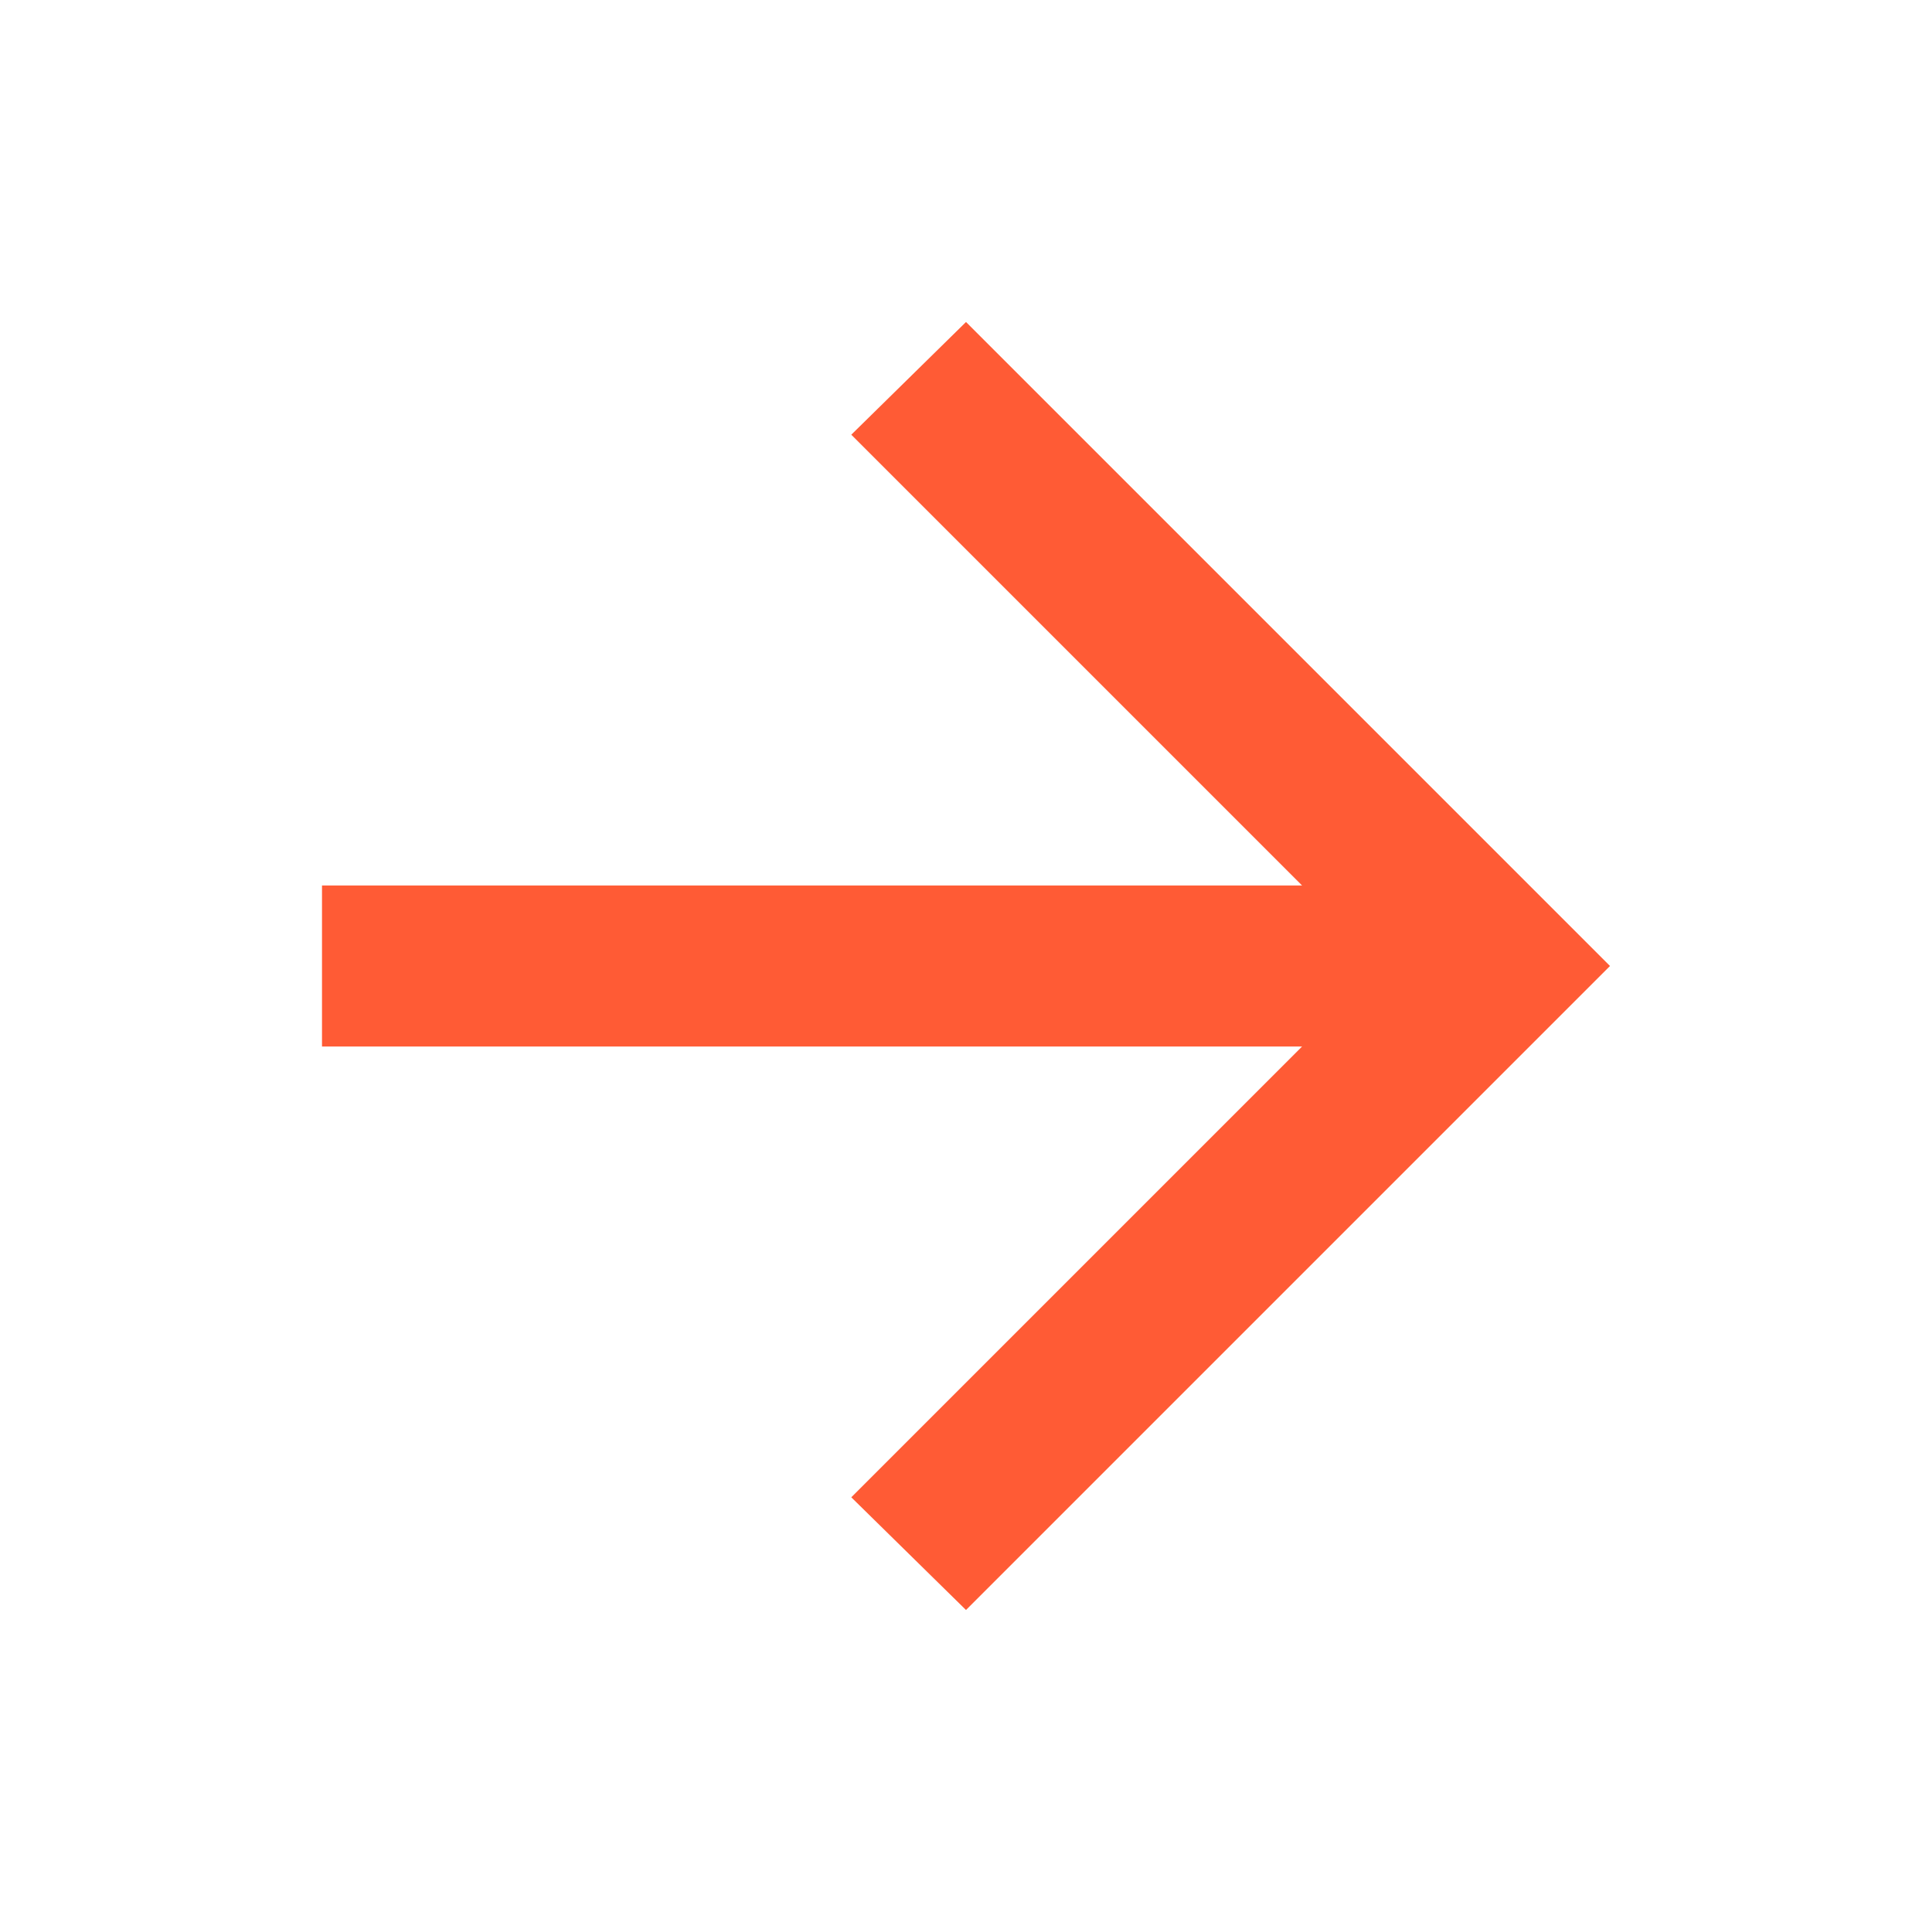
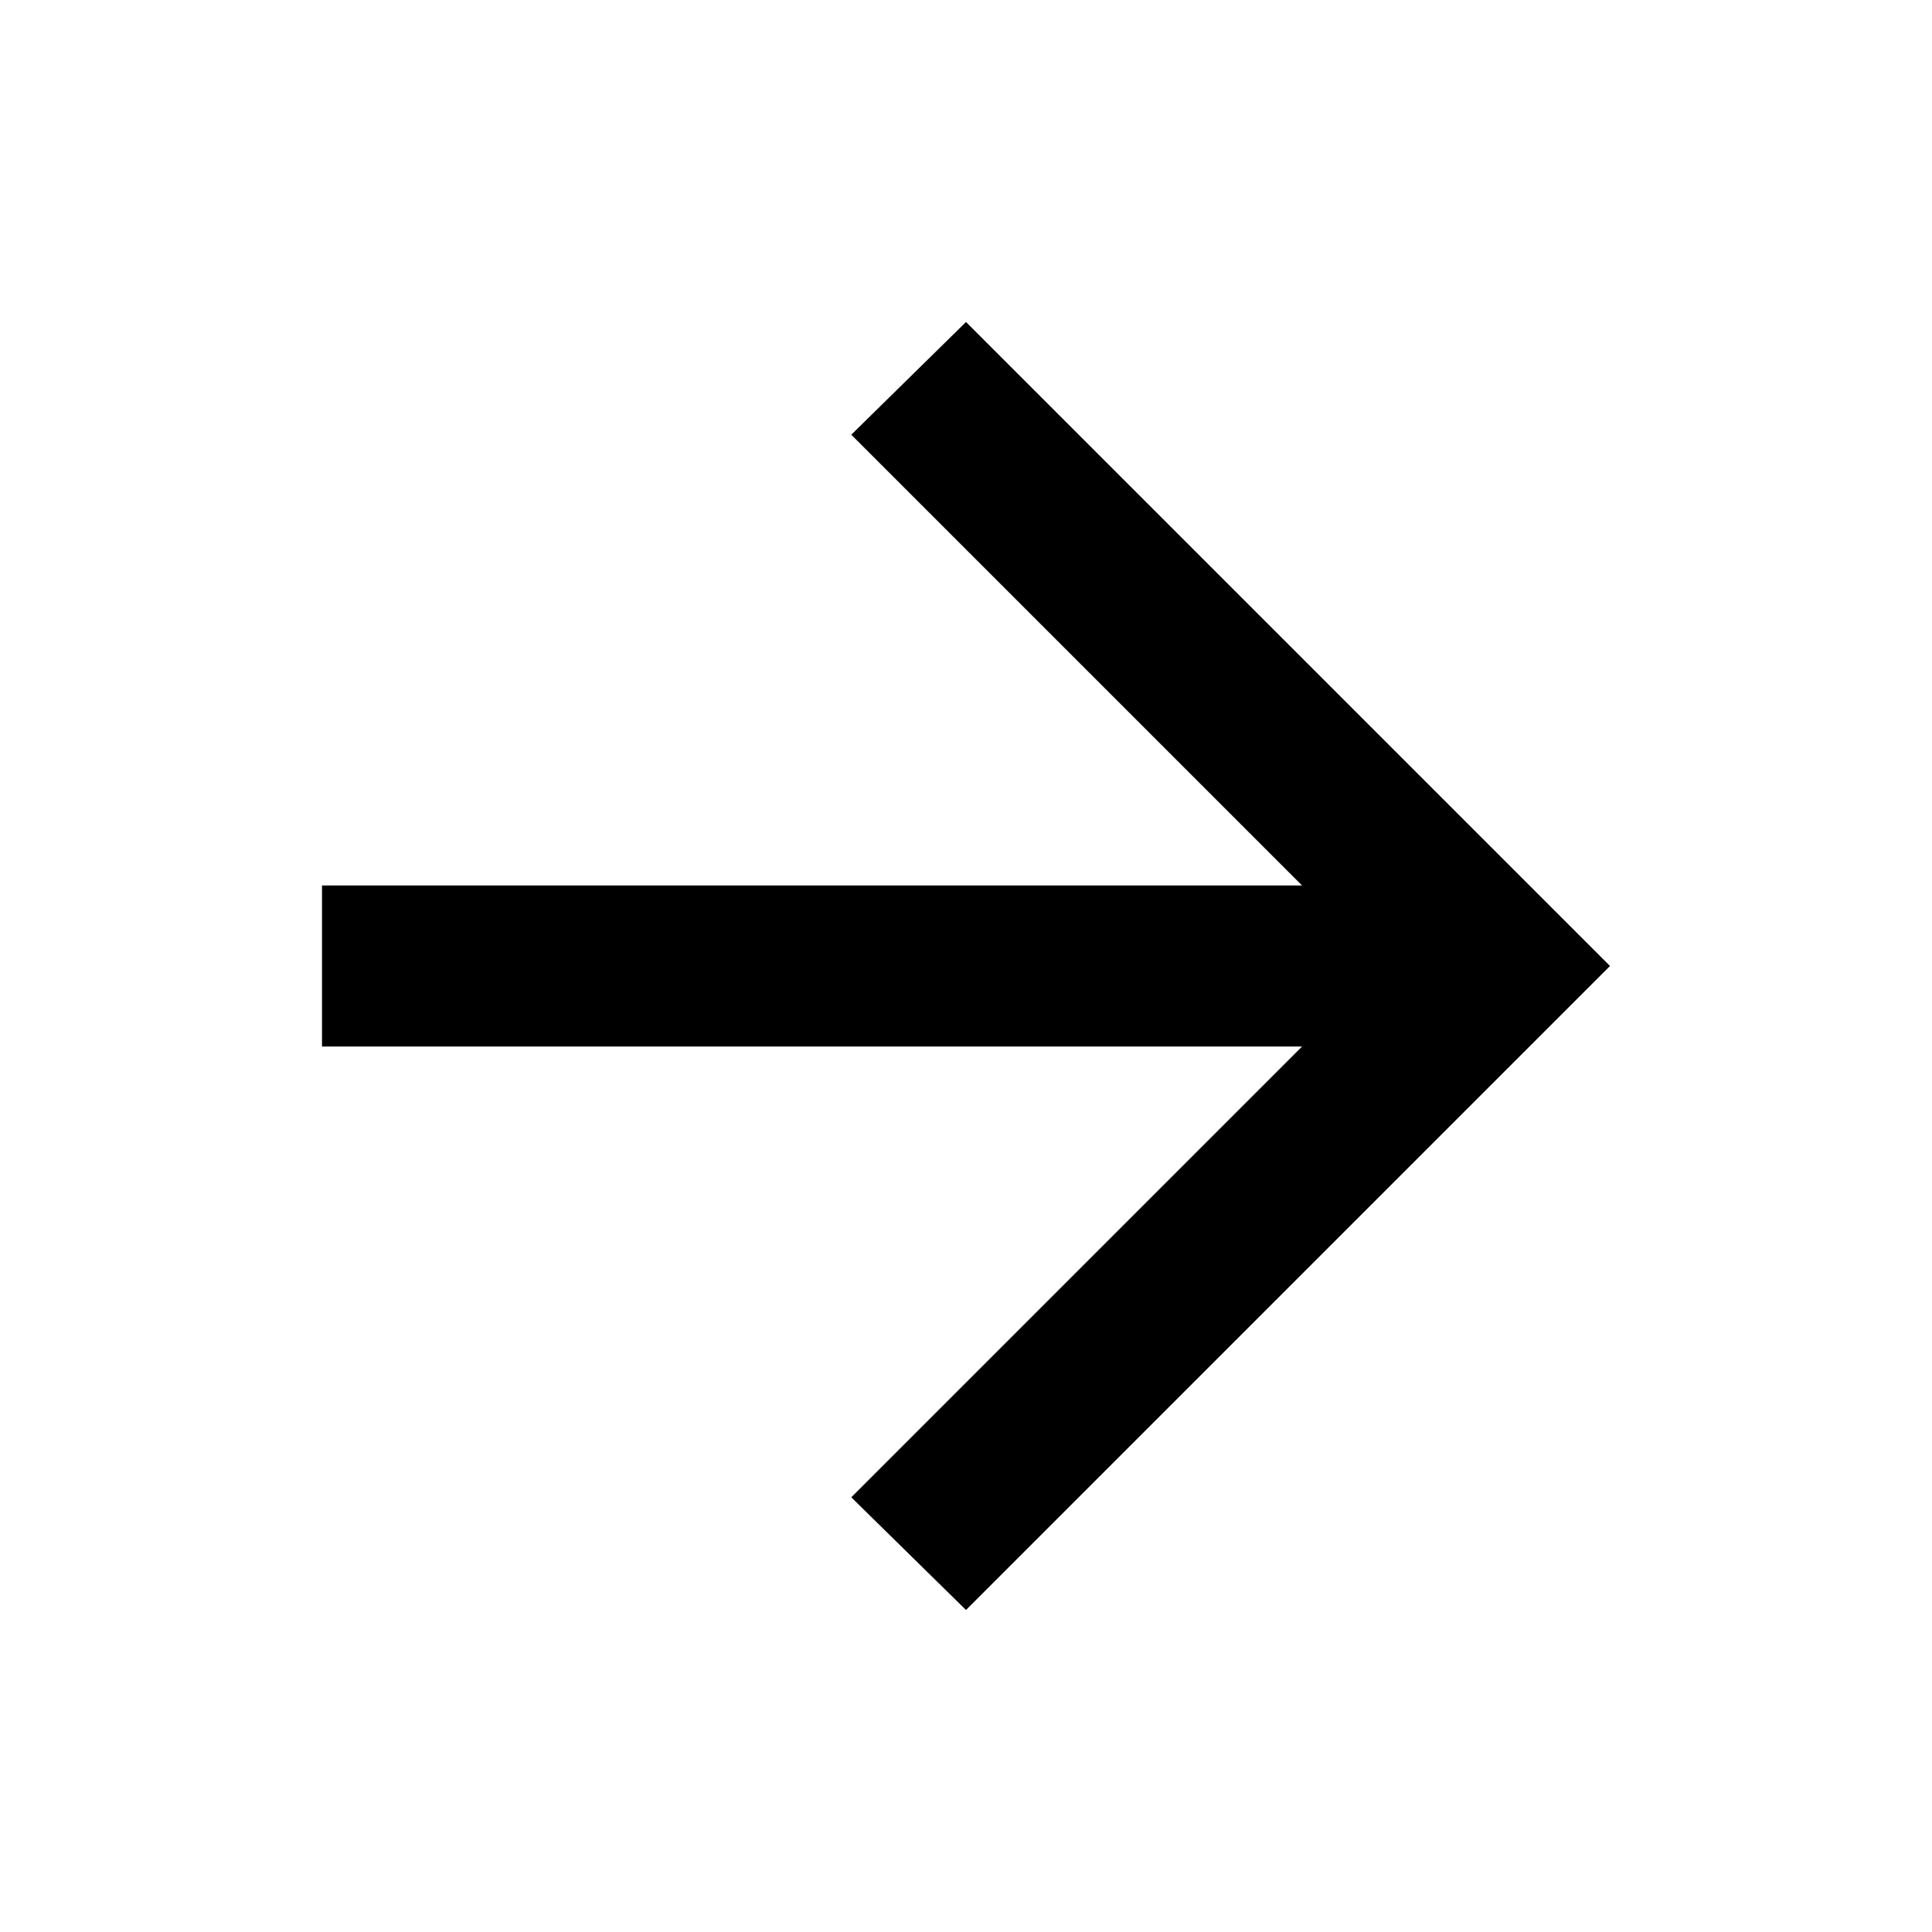
<svg xmlns="http://www.w3.org/2000/svg" width="24" height="24" viewBox="0 0 24 24" fill="none">
-   <path d="M16.175 11L10.575 5.4L12 4L20 12L12 20L10.575 18.6L16.175 13L4 13L4 11L16.175 11Z" fill="#FF5B35" />
+   <path d="M16.175 11L10.575 5.4L12 4L20 12L12 20L10.575 18.6L16.175 13L4 13L4 11L16.175 11Z" fill="#000" />
</svg>
